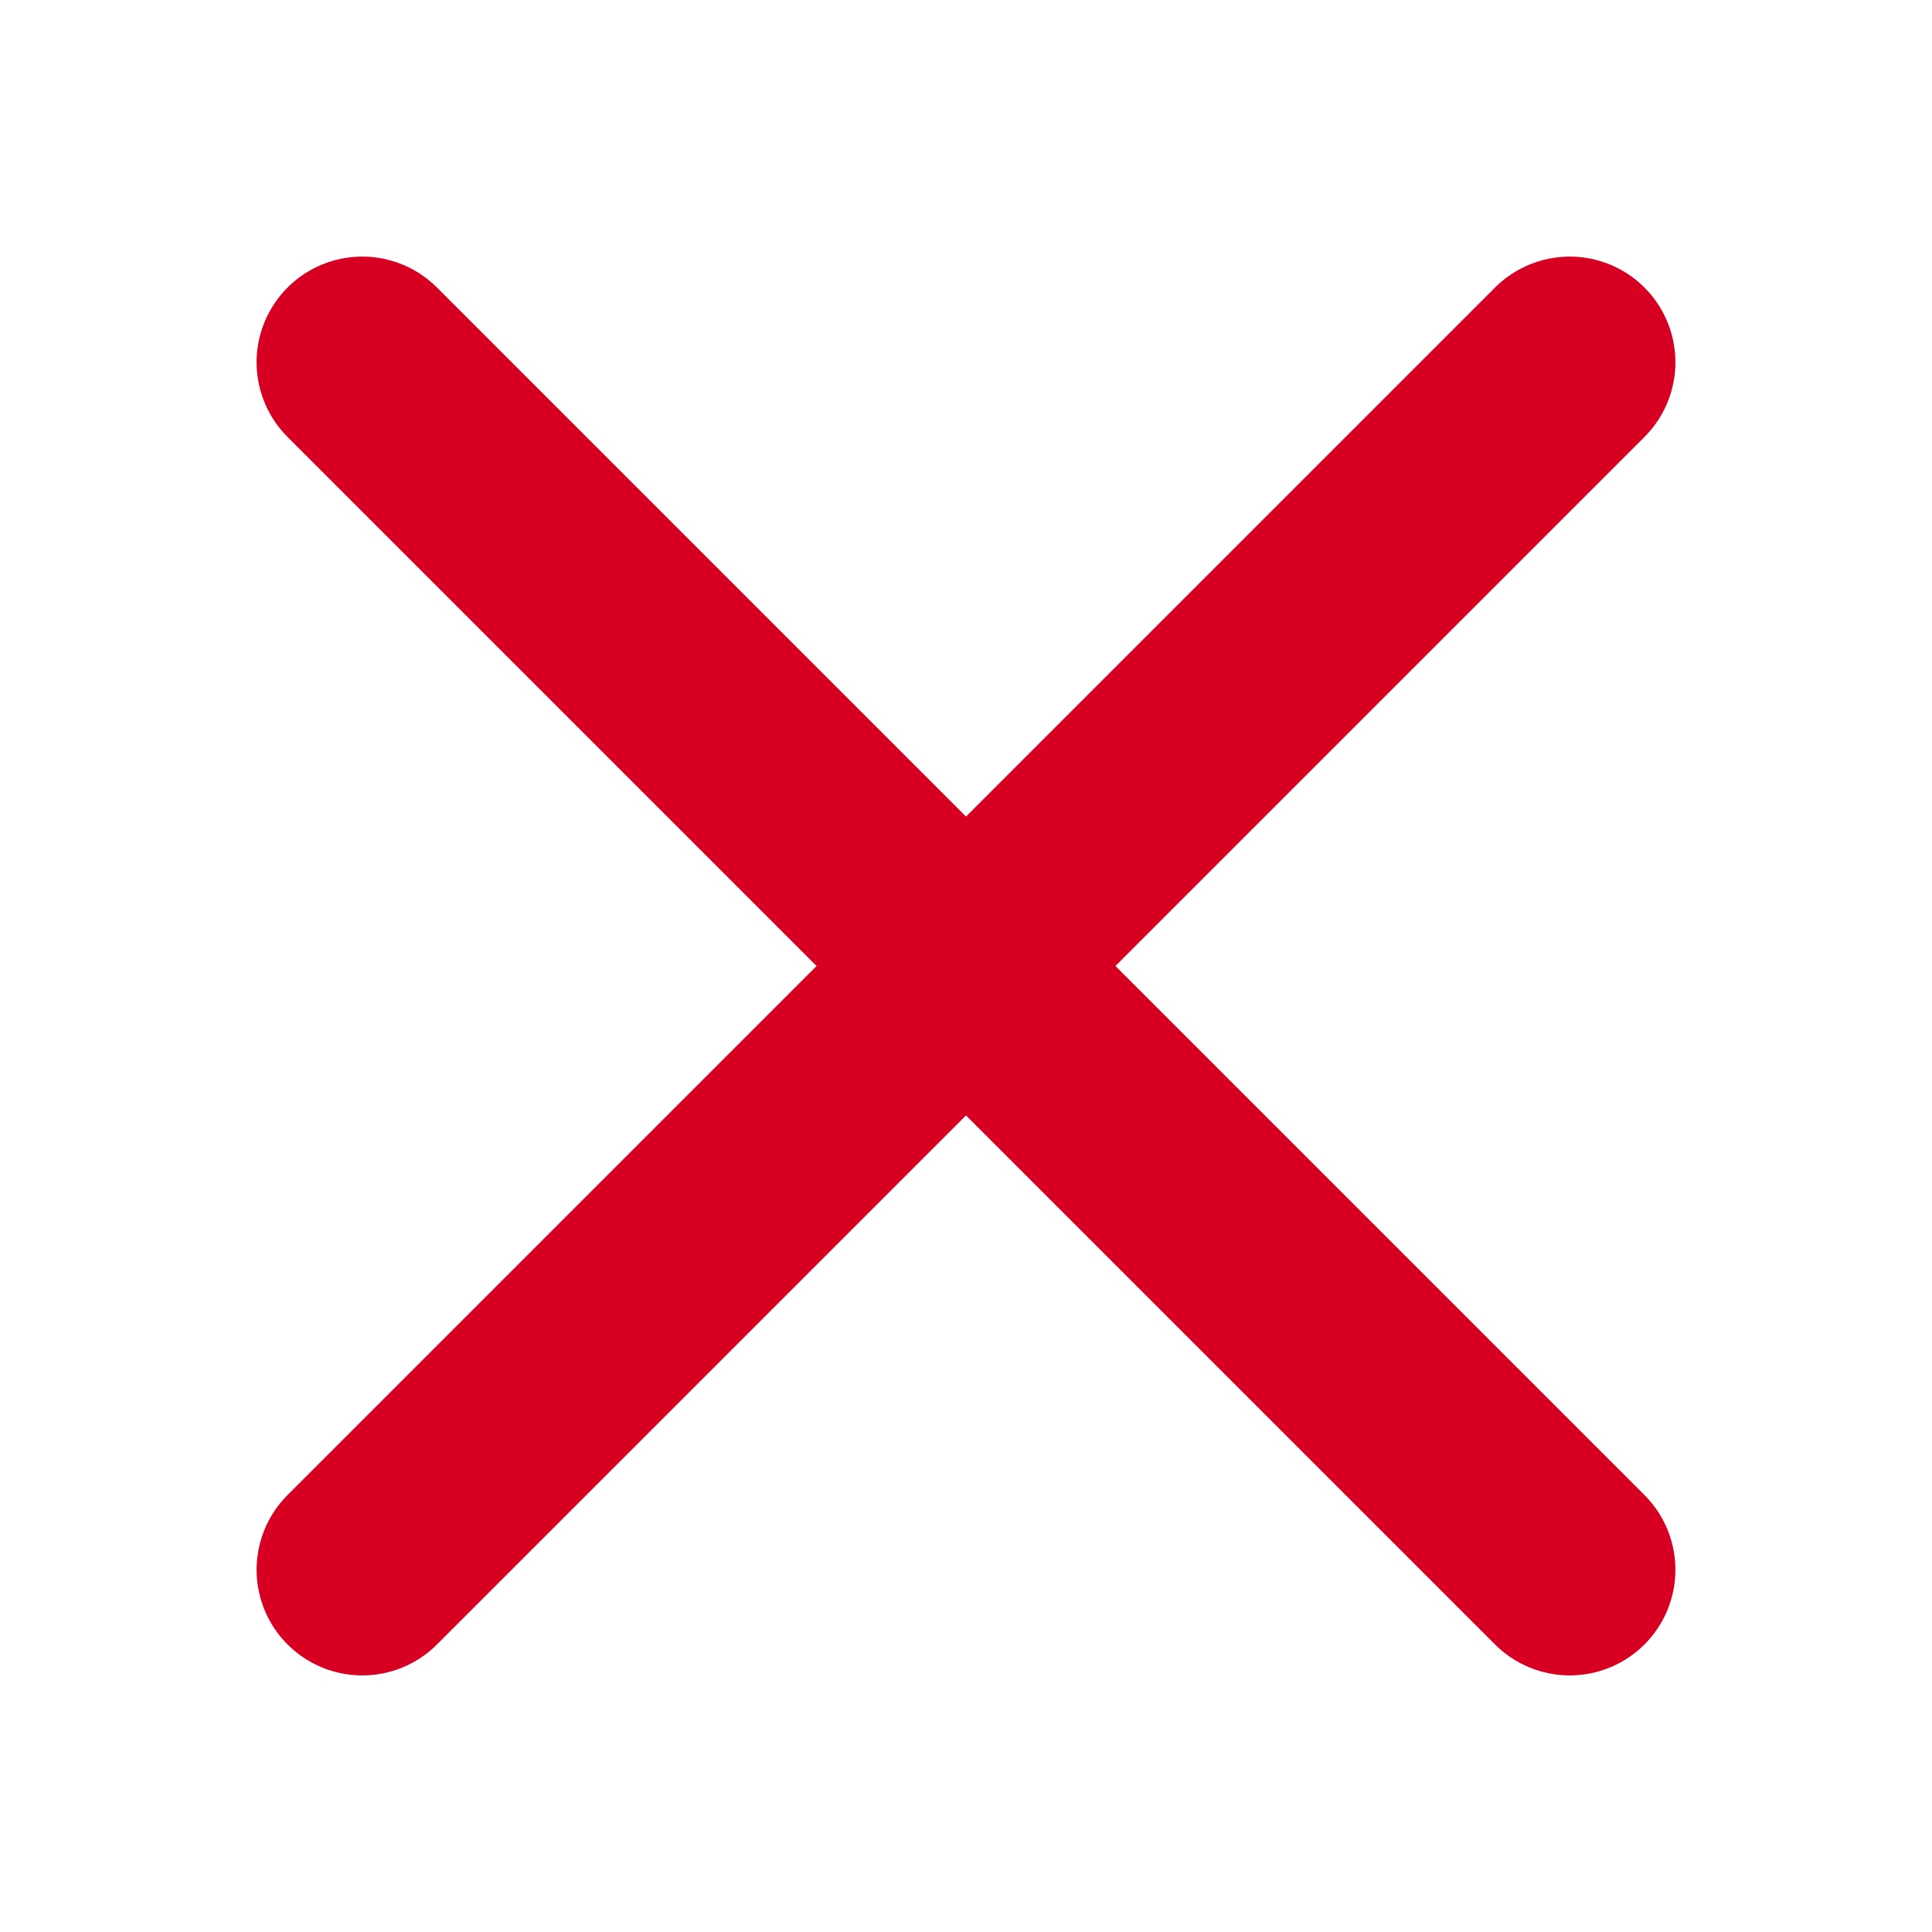
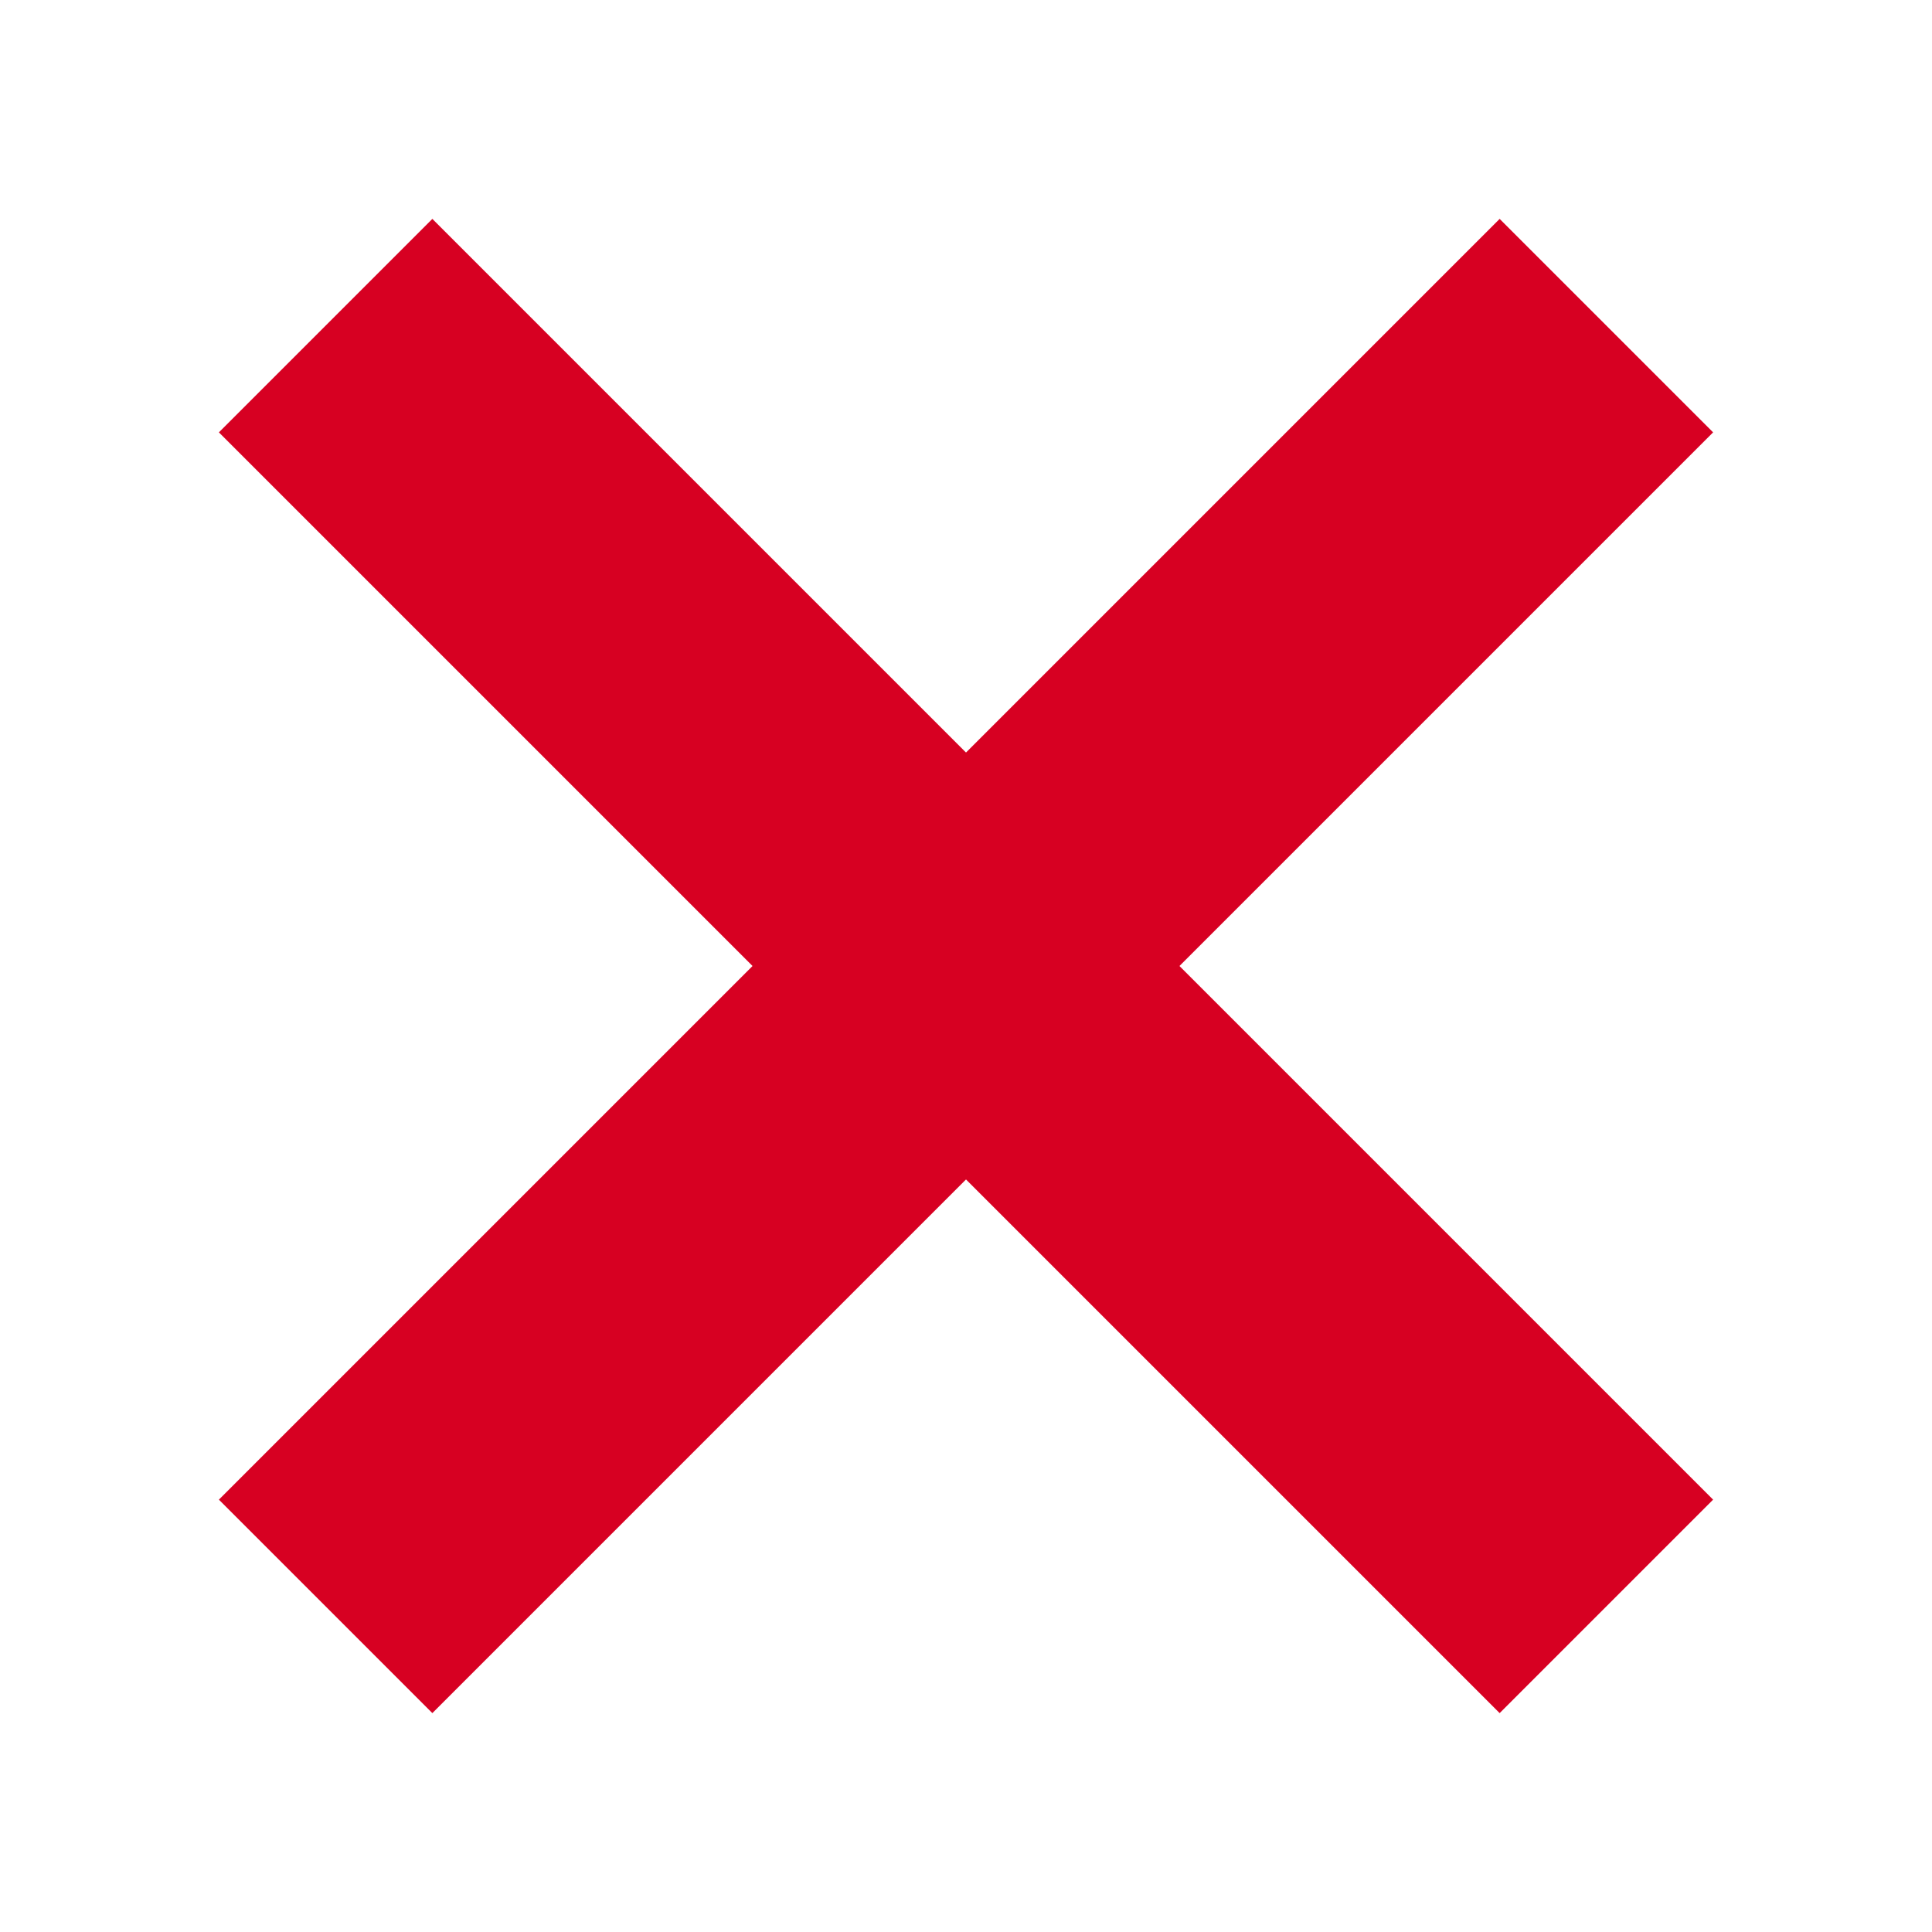
<svg xmlns="http://www.w3.org/2000/svg" viewBox="0 0 32 32" width="32" height="32">
-   <g fill="none" stroke="context-fill" stroke-width="3" stroke-linecap="round">
-     <path d="M3 13h26" />
-     <path d="M8 14v15" />
-     <path d="M24 14v15" />
-     <path d="M8 14c1.5-6 5-9 8-9s6.5 3 8 9" />
+   <g fill="context-fill">
+     <rect x="2" y="12" width="28" height="4" />
+     <rect x="8" y="16" width="4" height="13" />
+     <rect x="20" y="16" width="4" height="13" />
+     <path d="M8 12a8 8 0 0 1 16 0h-4a4 4 0 0 0-8 0z" />
  </g>
-   <g fill="none" stroke="#d70022" stroke-width="3.5" stroke-linecap="round">
-     <path d="M6 6 26 26" />
-     <path d="M26 6 6 26" />
+   <g fill="#d70022">
+     <rect x="13.5" y="1" width="5" height="30" transform="rotate(45 16 16)" />
+     <rect x="13.5" y="1" width="5" height="30" transform="rotate(-45 16 16)" />
  </g>
</svg>
